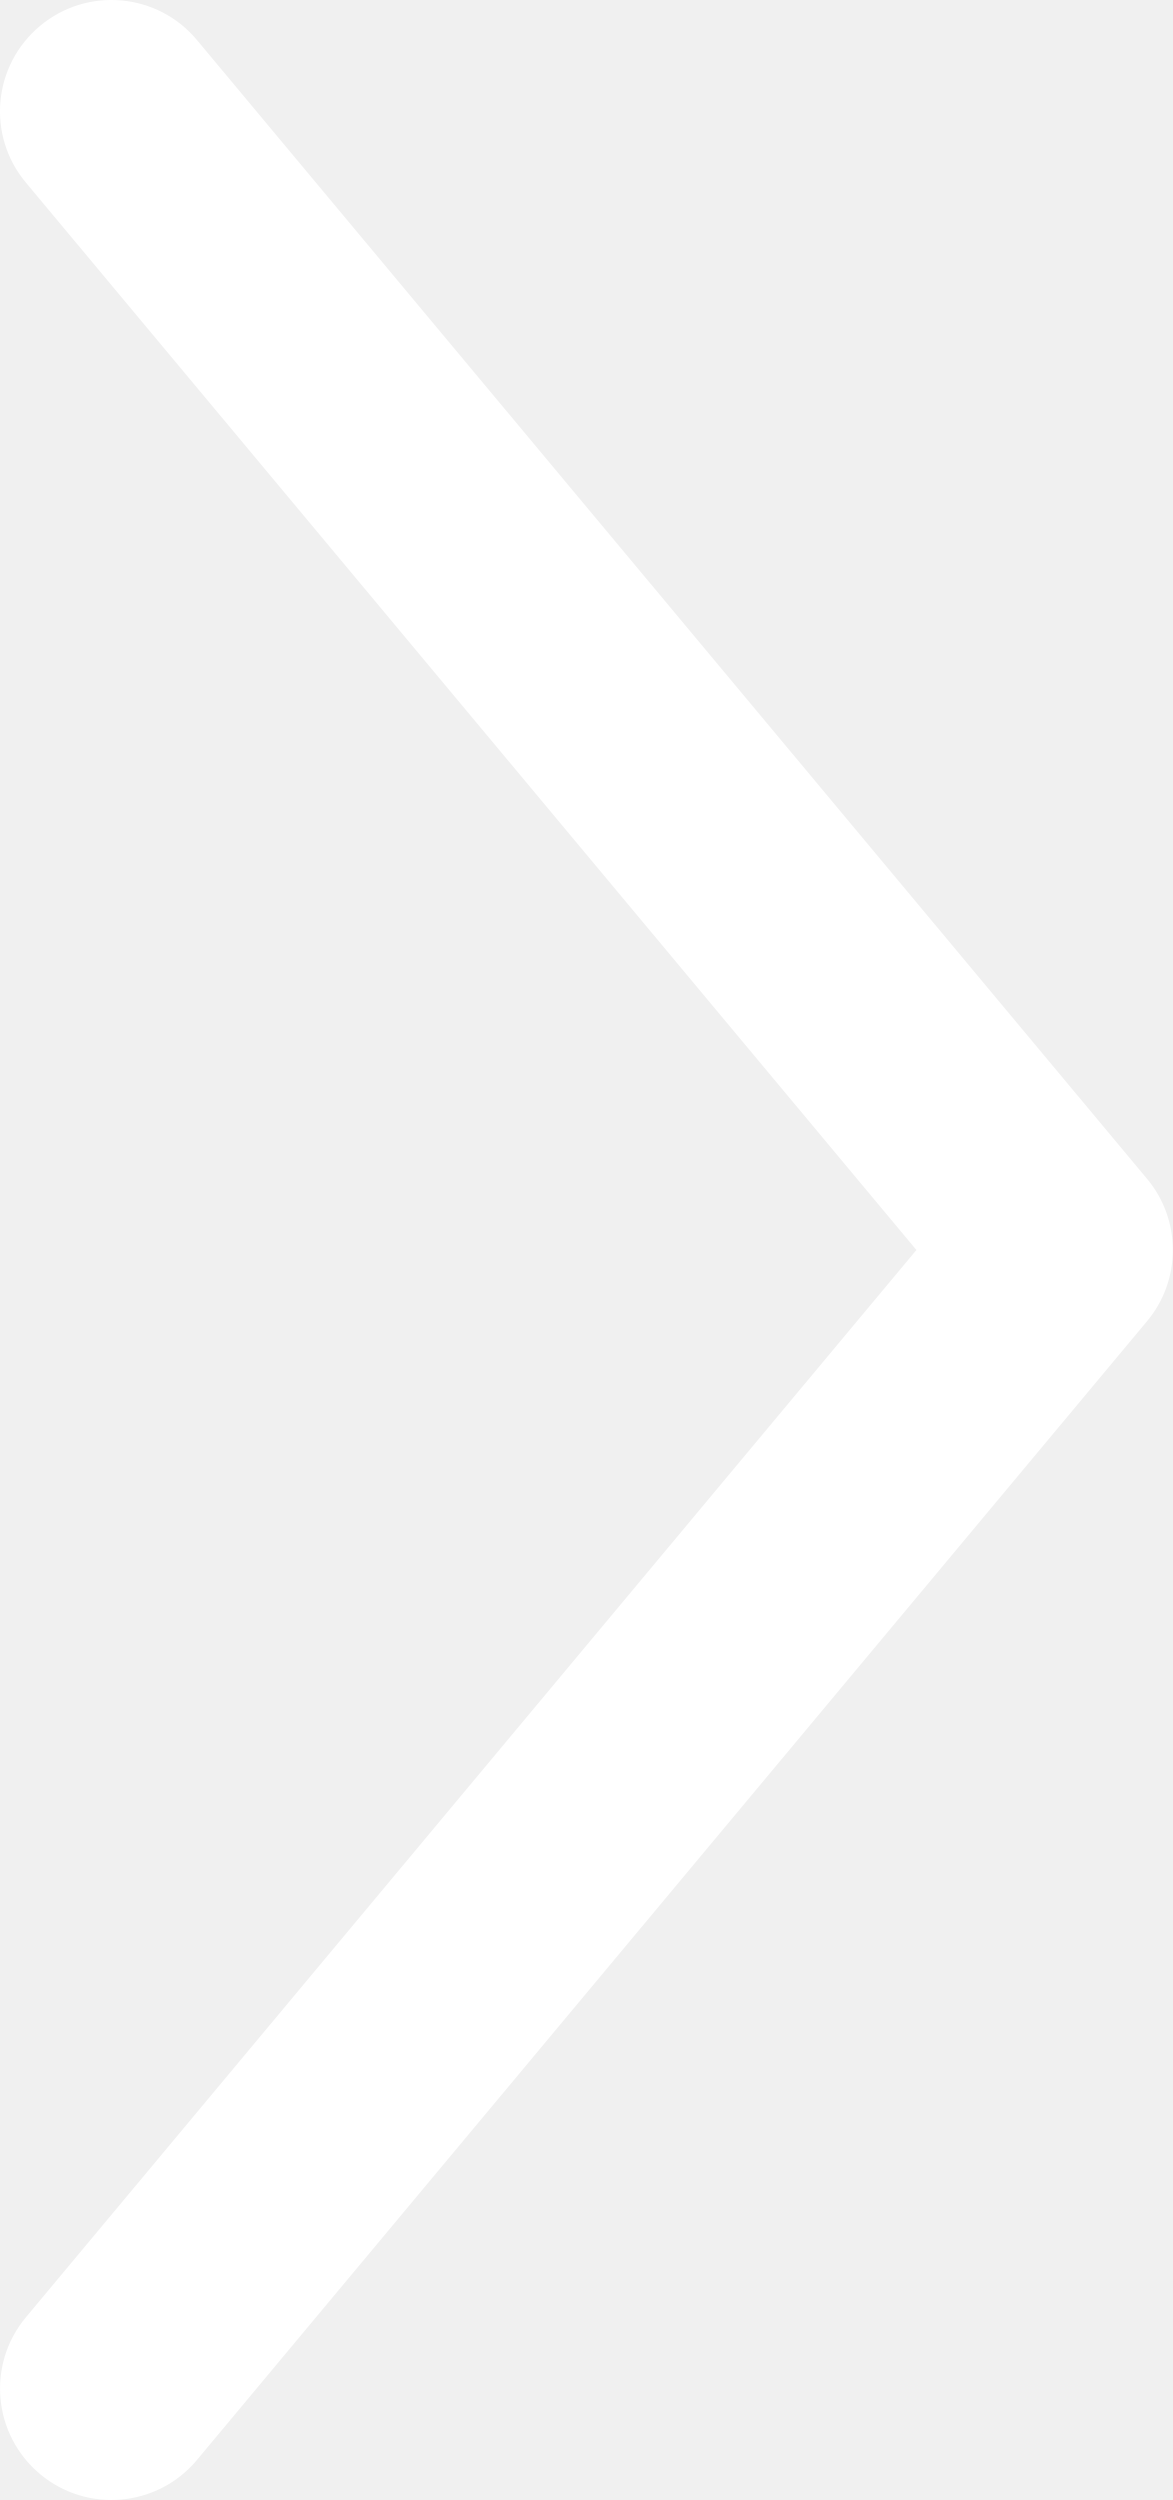
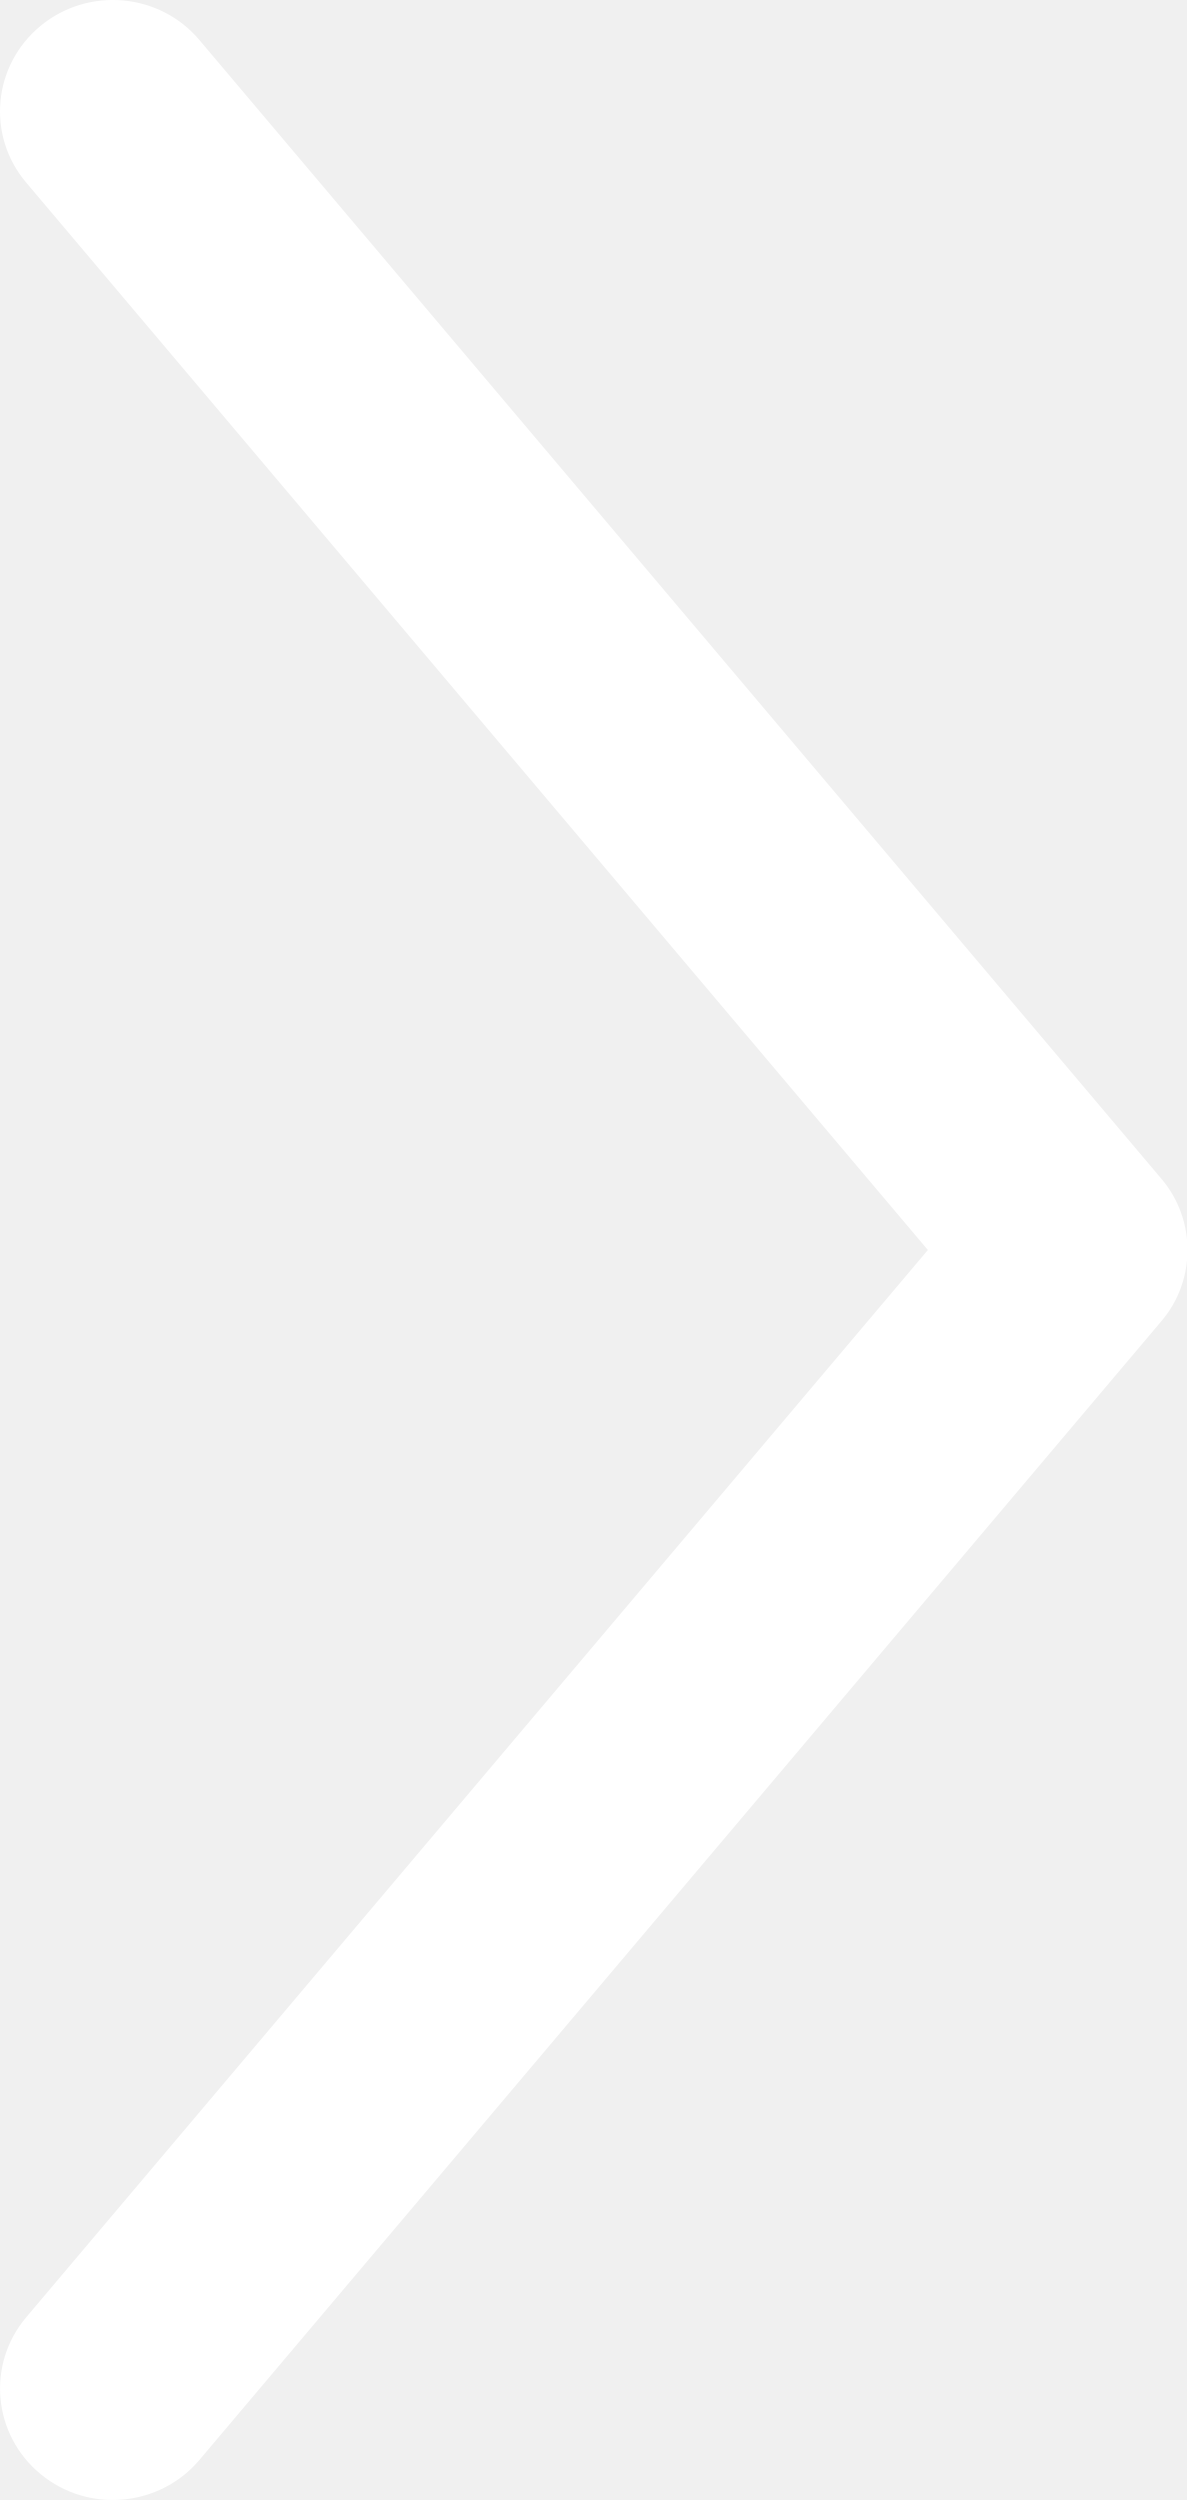
- <svg xmlns="http://www.w3.org/2000/svg" version="1.1" id="Layer_1" x="0px" y="0px" width="38px" height="81px" viewBox="0 0 38 81" enable-background="new 0 0 38 81" xml:space="preserve">
+ <svg xmlns="http://www.w3.org/2000/svg" version="1.1" id="Layer_1" x="0px" y="0px" width="18.982px" height="40px" viewBox="0 0 18.982 40" enable-background="new 0 0 18.982 40" xml:space="preserve">
  <g>
-     <path fill="#FFFFFF" d="M37.161,38.19L6.38,1.296C5.107-0.233,2.83-0.439,1.3,0.837c-1.533,1.279-1.74,3.546-0.464,5.076   L29.692,40.5L0.836,75.084c-1.274,1.533-1.066,3.801,0.464,5.078c1.527,1.277,3.807,1.07,5.08-0.458l30.78-36.892   C37.722,42.142,38,41.32,38,40.5S37.722,38.859,37.161,38.19z" />
+     <path fill="#FFFFFF" d="M18.581,18.859L3.19,0.64C2.554-0.115,1.416-0.217,0.65,0.413C-0.116,1.045-0.22,2.165,0.418,2.92   L14.846,20L0.418,37.078c-0.637,0.758-0.533,1.877,0.232,2.508c0.764,0.631,1.903,0.528,2.54-0.226l15.39-18.219   C18.862,20.812,19,20.405,19,20C19,19.595,18.862,19.189,18.581,18.859z" />
  </g>
</svg>
